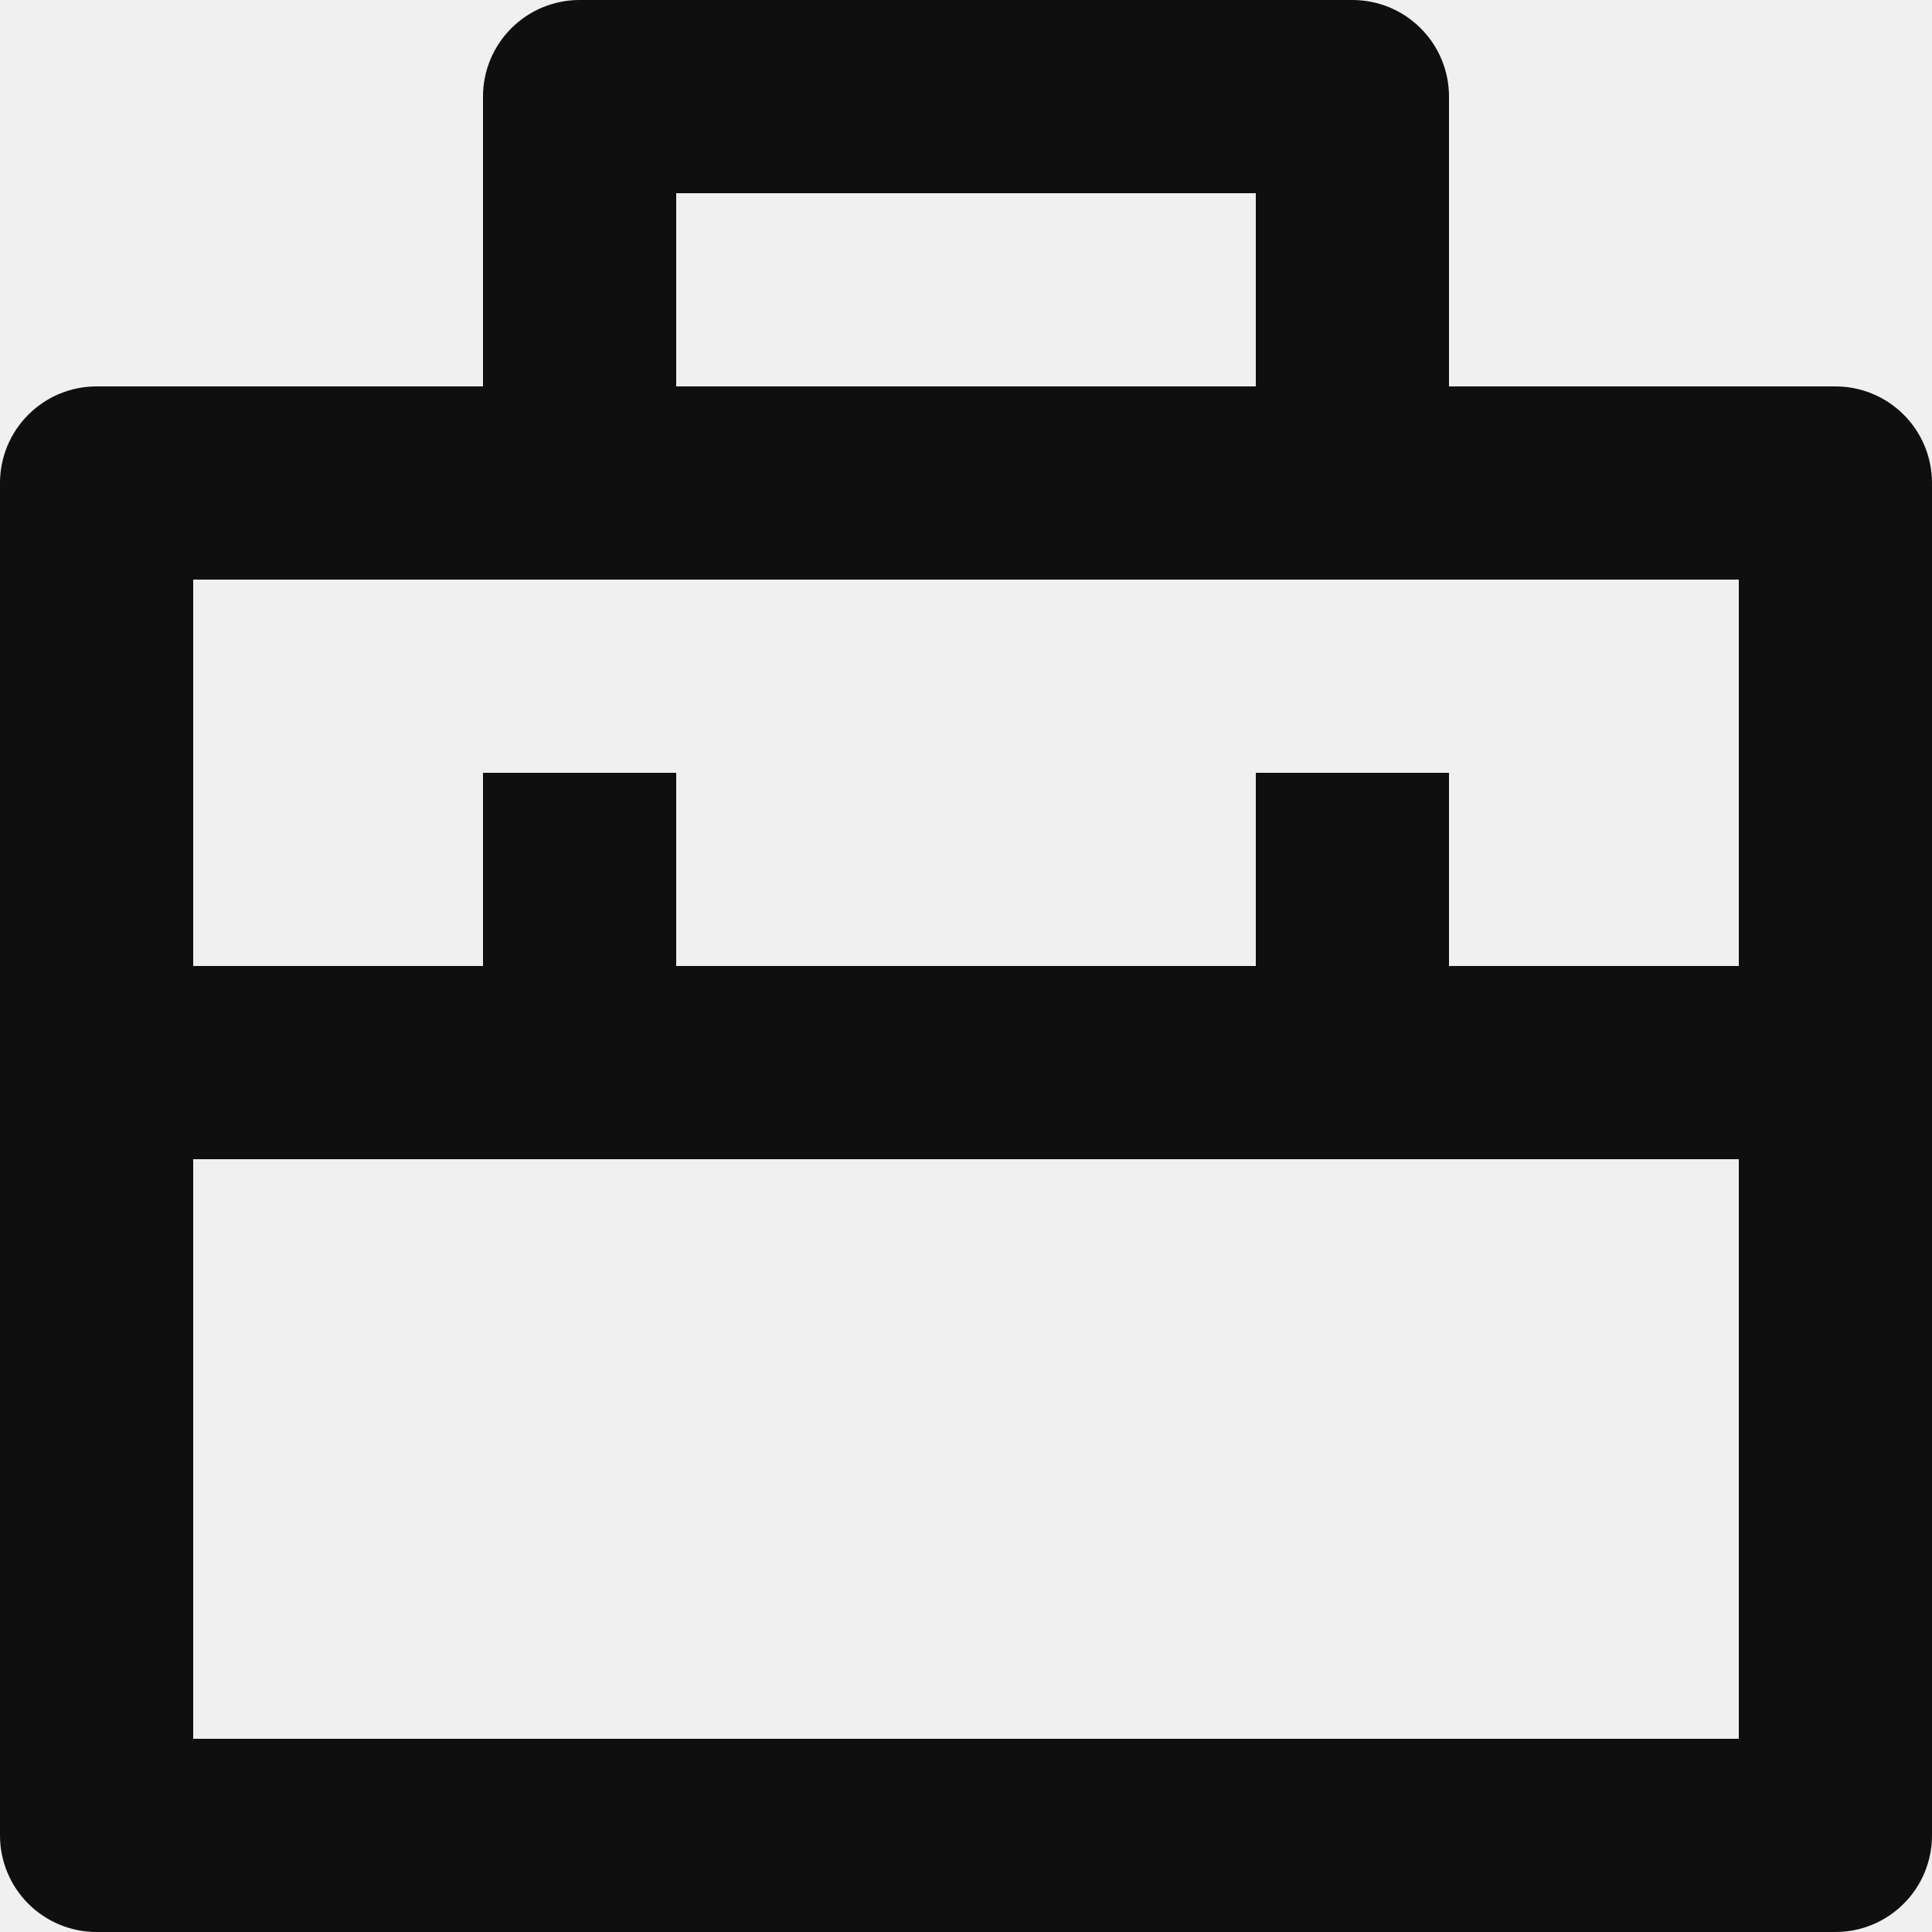
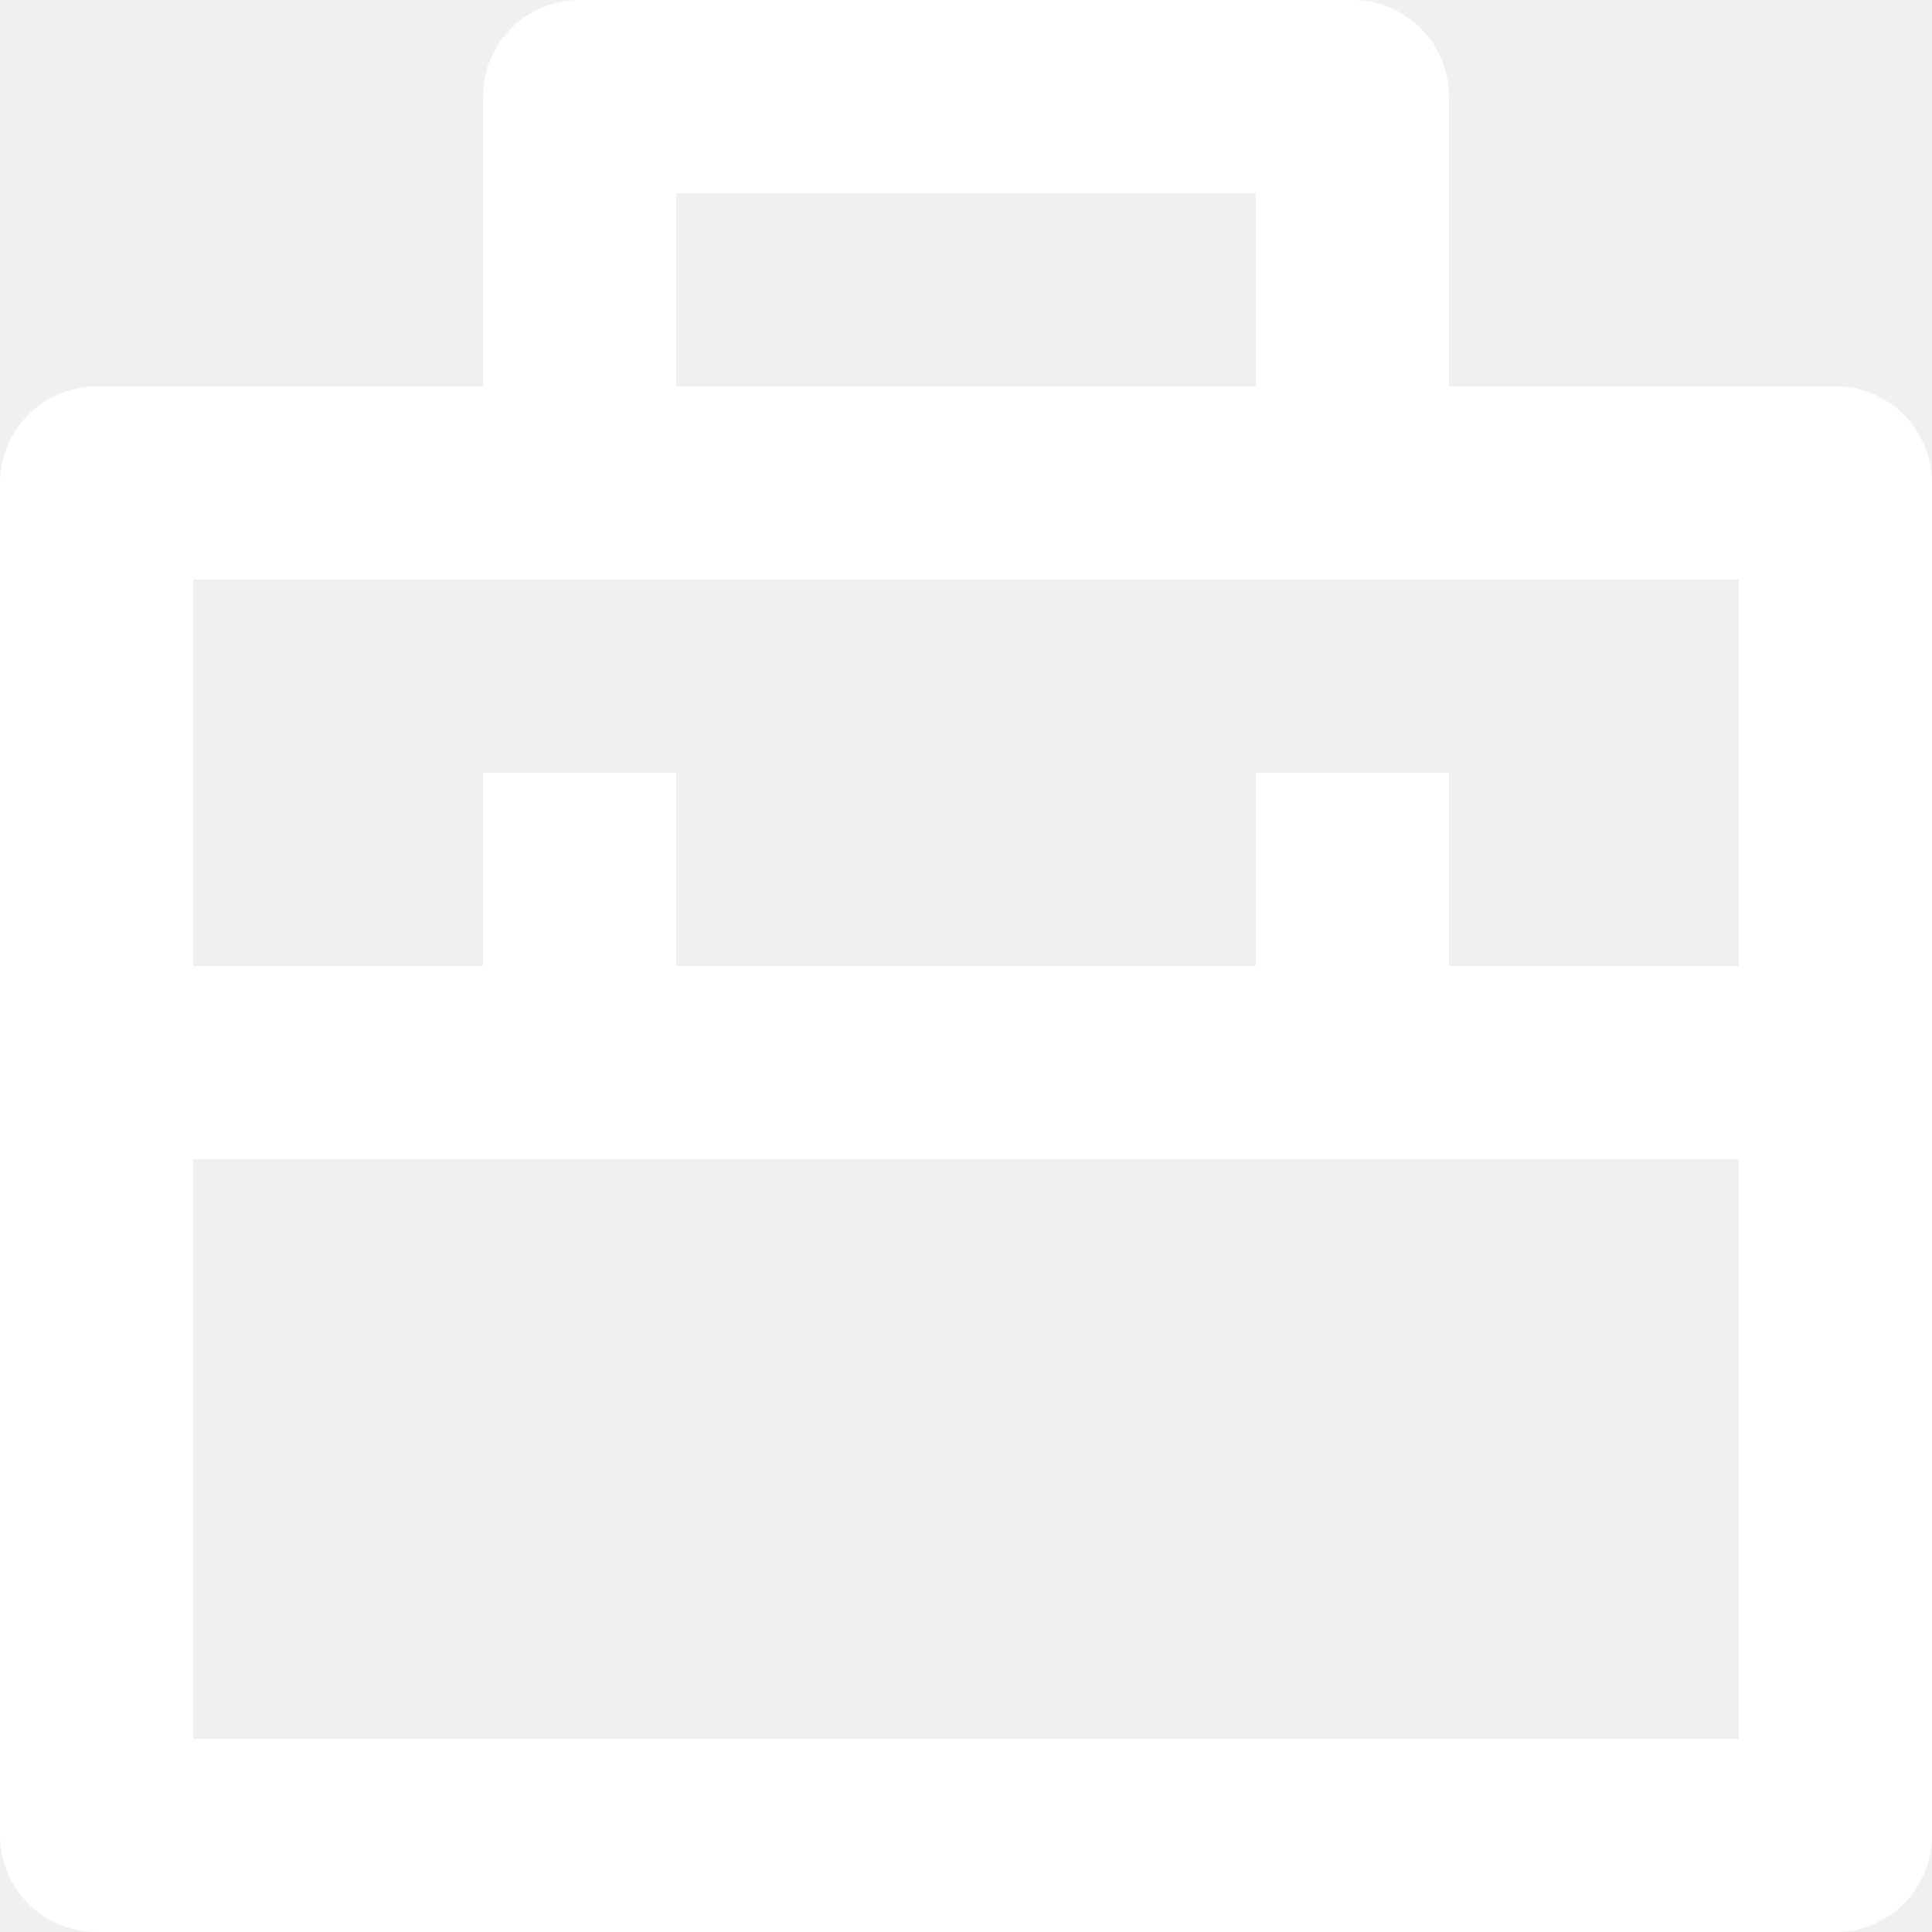
<svg xmlns="http://www.w3.org/2000/svg" width="20" height="20" viewBox="0 0 20 20" fill="none">
-   <path d="M5 4V1C5 0.735 5.105 0.48 5.293 0.293C5.48 0.105 5.735 0 6 0H14C14.265 0 14.52 0.105 14.707 0.293C14.895 0.48 15 0.735 15 1V4H19C19.265 4 19.52 4.105 19.707 4.293C19.895 4.48 20 4.735 20 5V19C20 19.265 19.895 19.52 19.707 19.707C19.52 19.895 19.265 20 19 20H1C0.735 20 0.48 19.895 0.293 19.707C0.105 19.52 0 19.265 0 19V5C0 4.735 0.105 4.48 0.293 4.293C0.48 4.105 0.735 4 1 4H5ZM18 12H2V18H18V12ZM18 6H2V10H5V8H7V10H13V8H15V10H18V6ZM7 2V4H13V2H7Z" fill="#0F0F0F" />
+   <path d="M5 4V1C5 0.735 5.105 0.48 5.293 0.293C5.48 0.105 5.735 0 6 0H14C14.265 0 14.52 0.105 14.707 0.293C14.895 0.48 15 0.735 15 1V4H19C19.265 4 19.52 4.105 19.707 4.293C19.895 4.48 20 4.735 20 5V19C20 19.265 19.895 19.52 19.707 19.707C19.52 19.895 19.265 20 19 20H1C0.735 20 0.48 19.895 0.293 19.707C0.105 19.52 0 19.265 0 19V5C0 4.735 0.105 4.48 0.293 4.293C0.48 4.105 0.735 4 1 4H5ZM18 12H2V18H18V12ZM18 6H2V10H5V8H7V10H13V8H15V10H18V6ZM7 2V4H13V2H7Z" fill="#fff" />
</svg>
